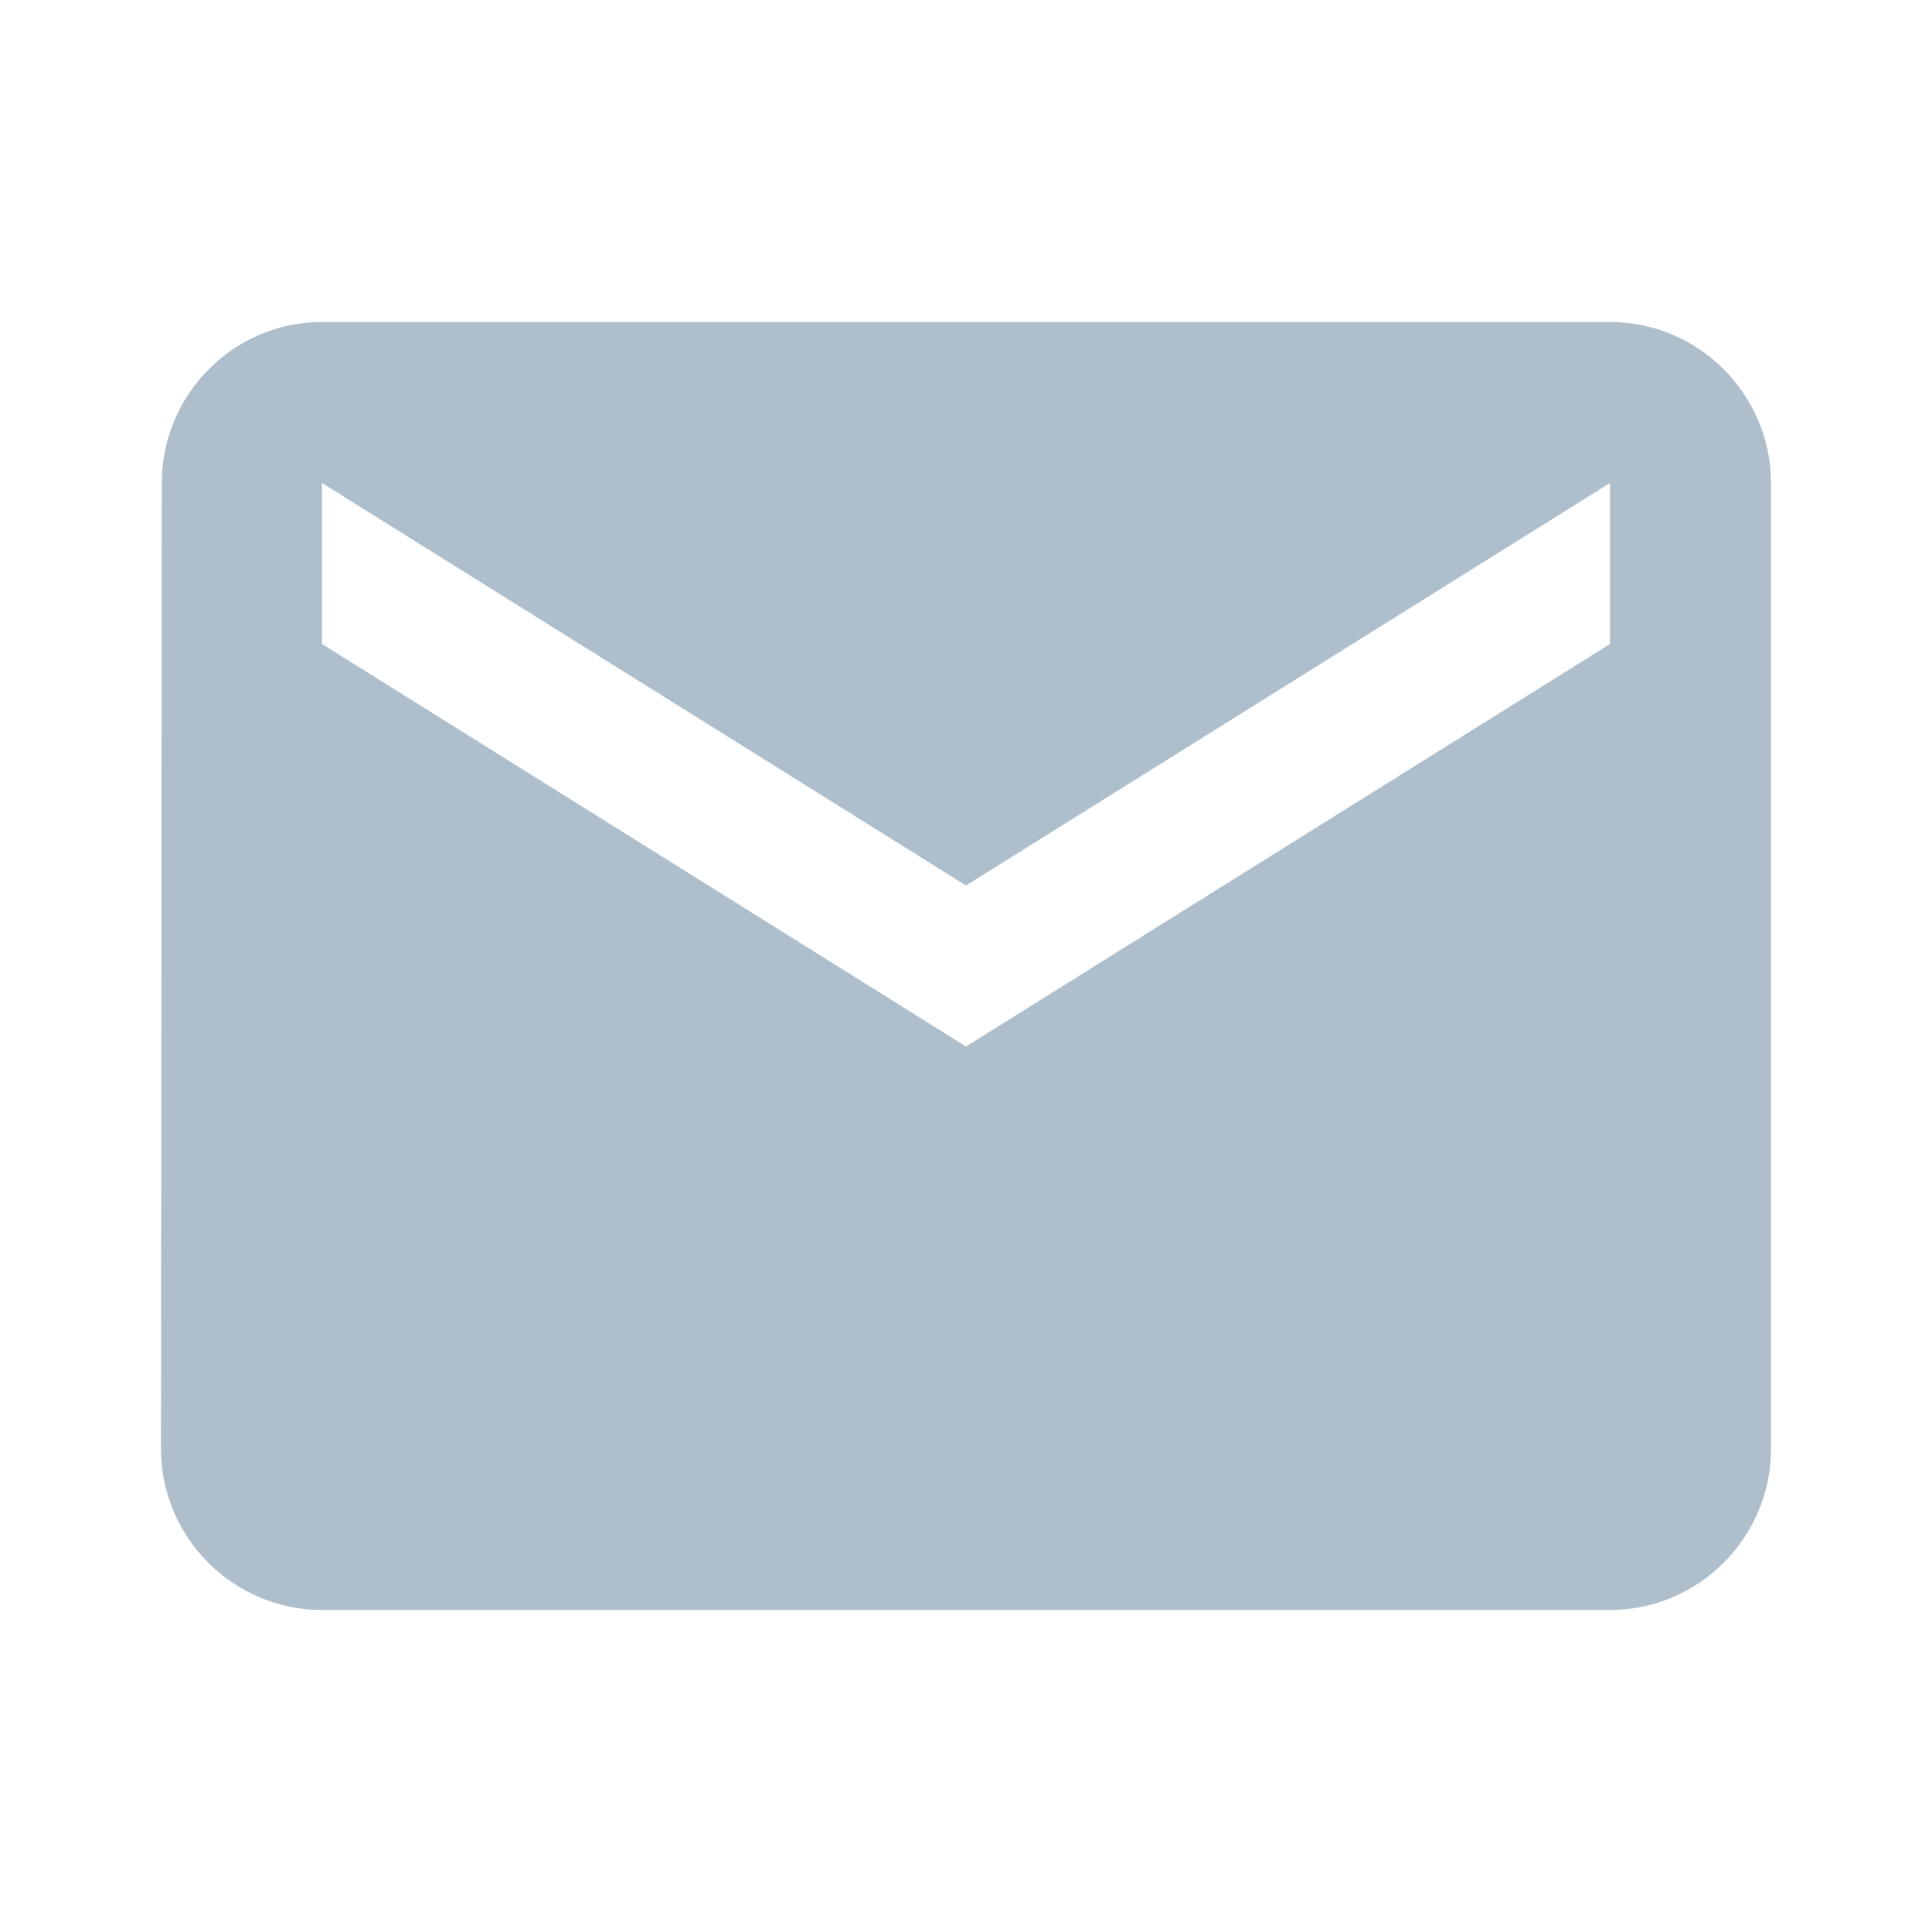
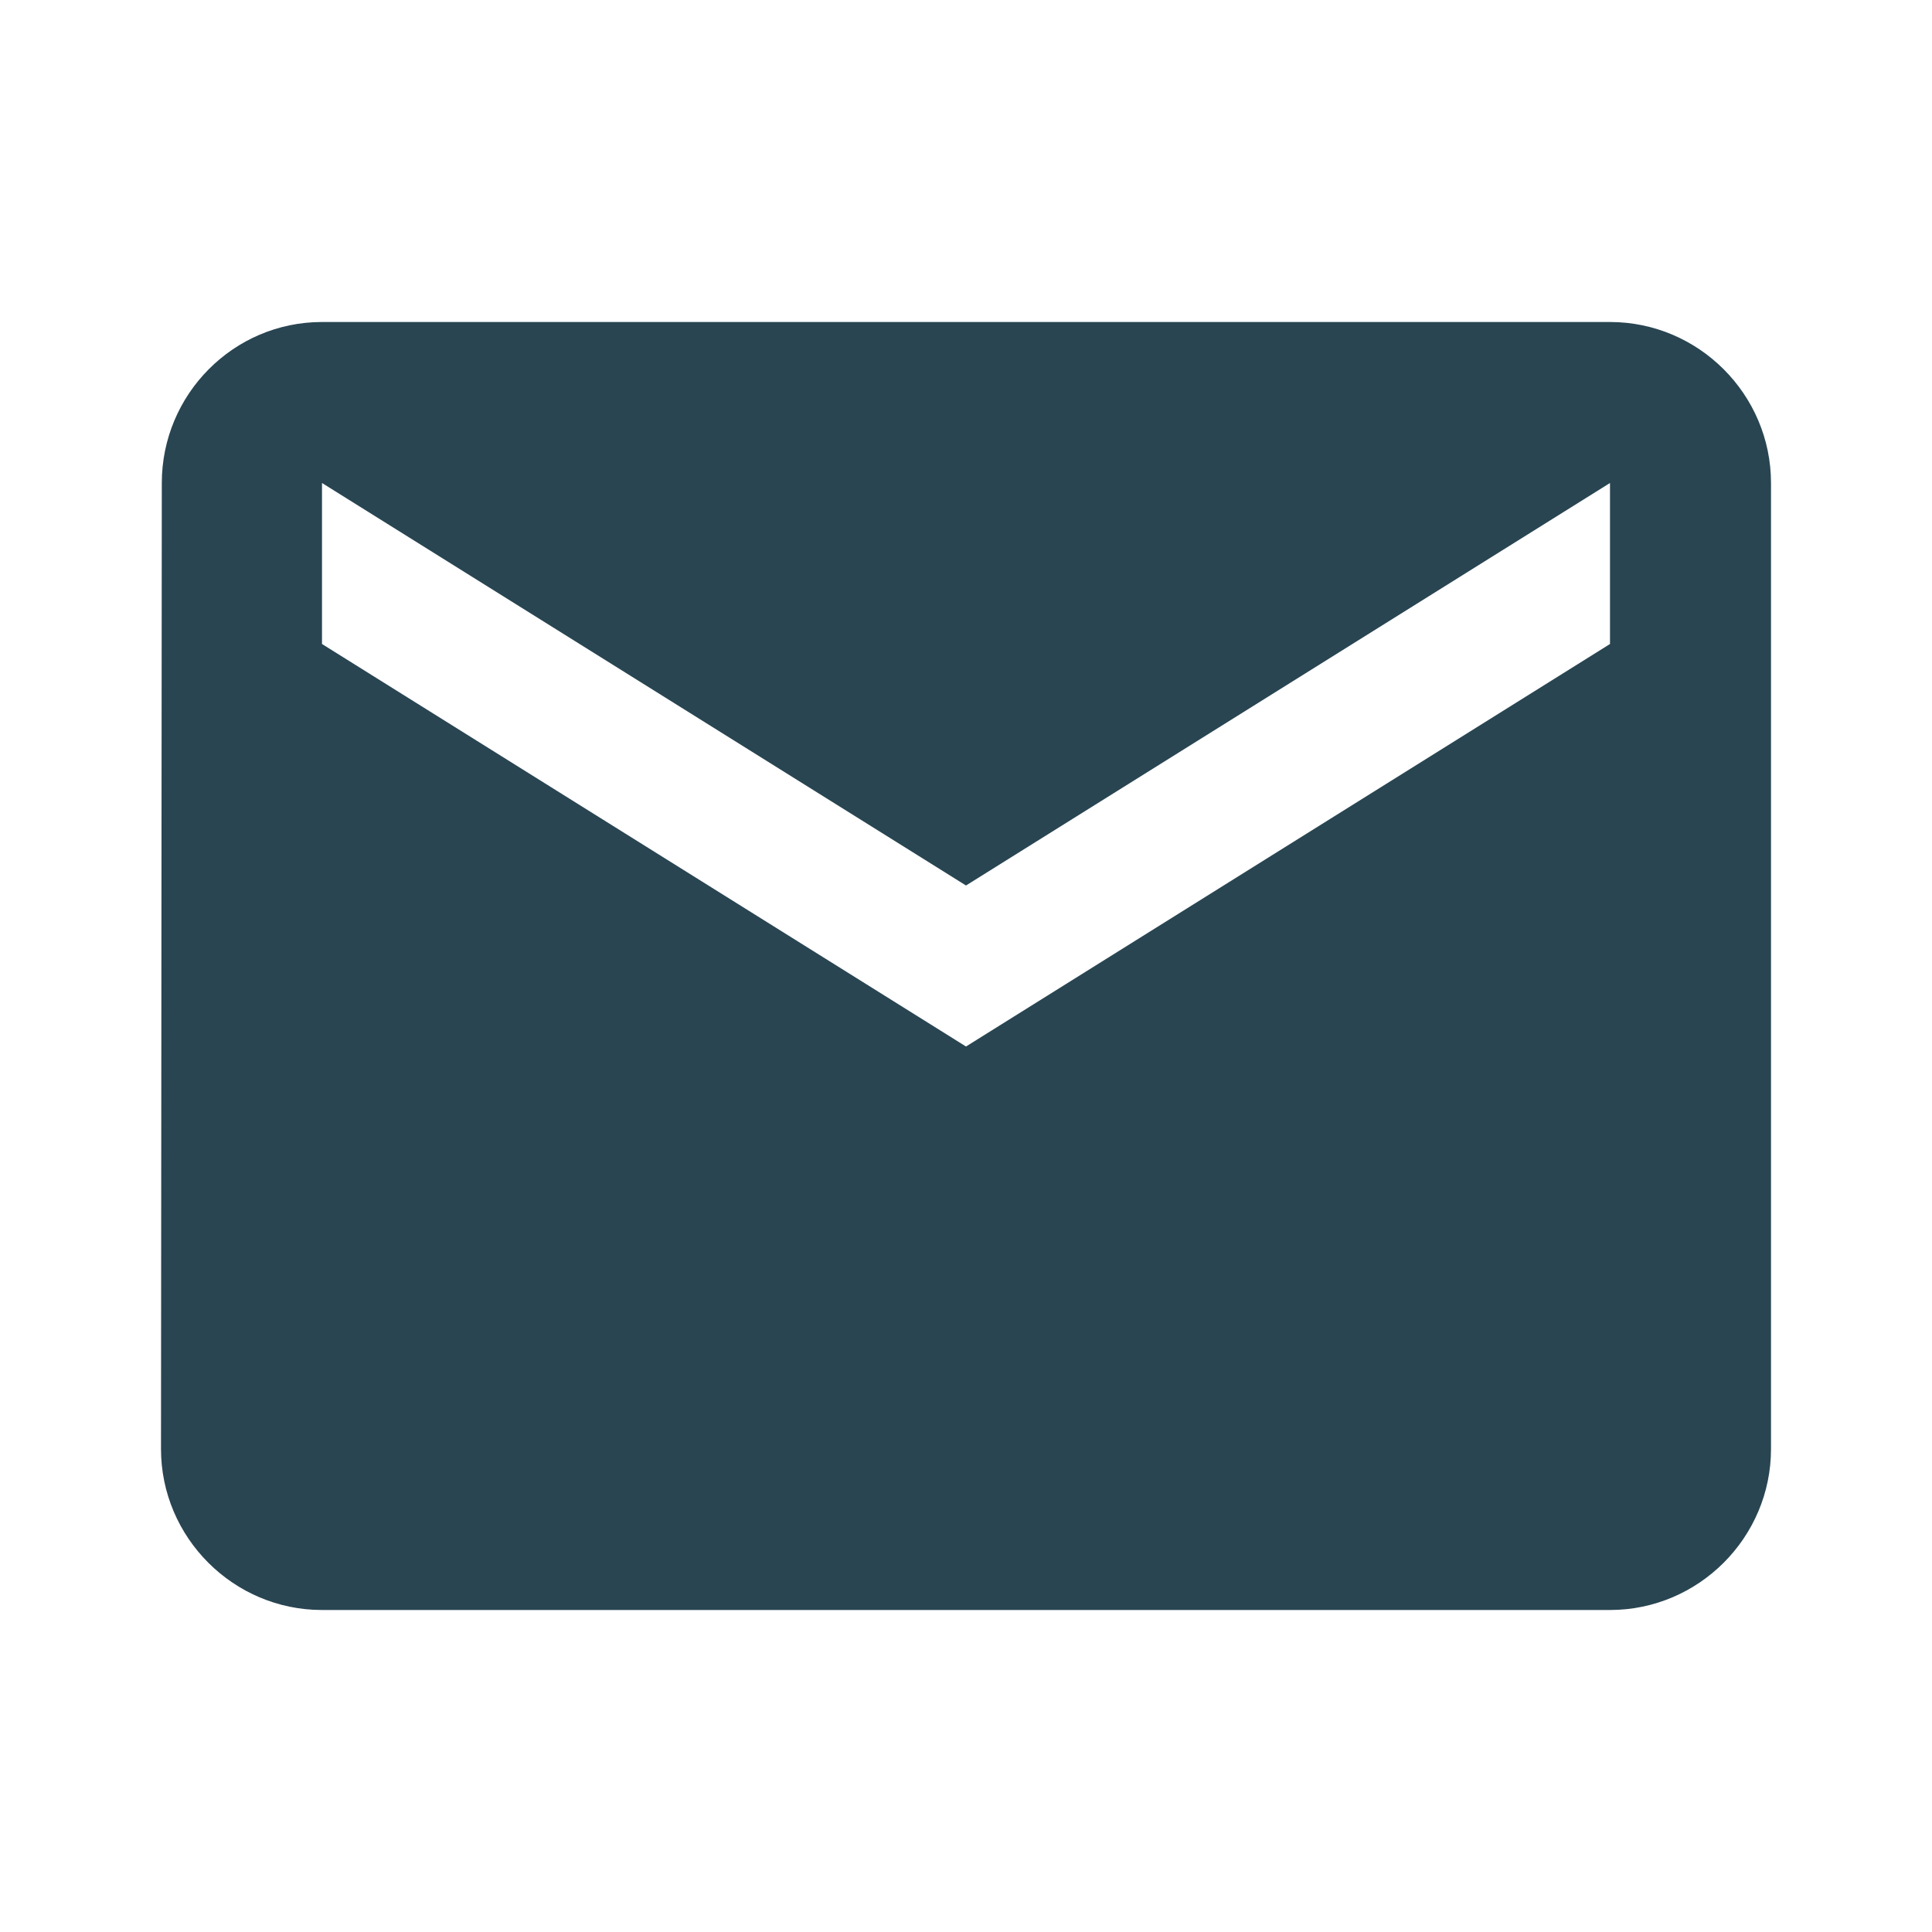
- <svg xmlns="http://www.w3.org/2000/svg" fill="#000000" height="24" viewBox="0 0 24 24" width="24">
-   <path d="M20 4H4c-1.1 0-1.99.9-1.99 2L2 18c0 1.1.9 2 2 2h16c1.1 0 2-.9 2-2V6c0-1.1-.9-2-2-2zm0 4l-8 5-8-5V6l8 5 8-5v2z" style="fill:#aebecb;fill-opacity:1" />
+ <svg xmlns="http://www.w3.org/2000/svg" fill="#294552" height="24" viewBox="0 0 24 24" width="24">
+   <path d="M20 4H4c-1.1 0-1.99.9-1.99 2L2 18c0 1.1.9 2 2 2h16c1.1 0 2-.9 2-2V6c0-1.1-.9-2-2-2zm0 4l-8 5-8-5V6l8 5 8-5v2z" style="fill:#294552;fill-opacity:1" />
  <path d="M0 0h24v24H0z" fill="none" />
</svg>
